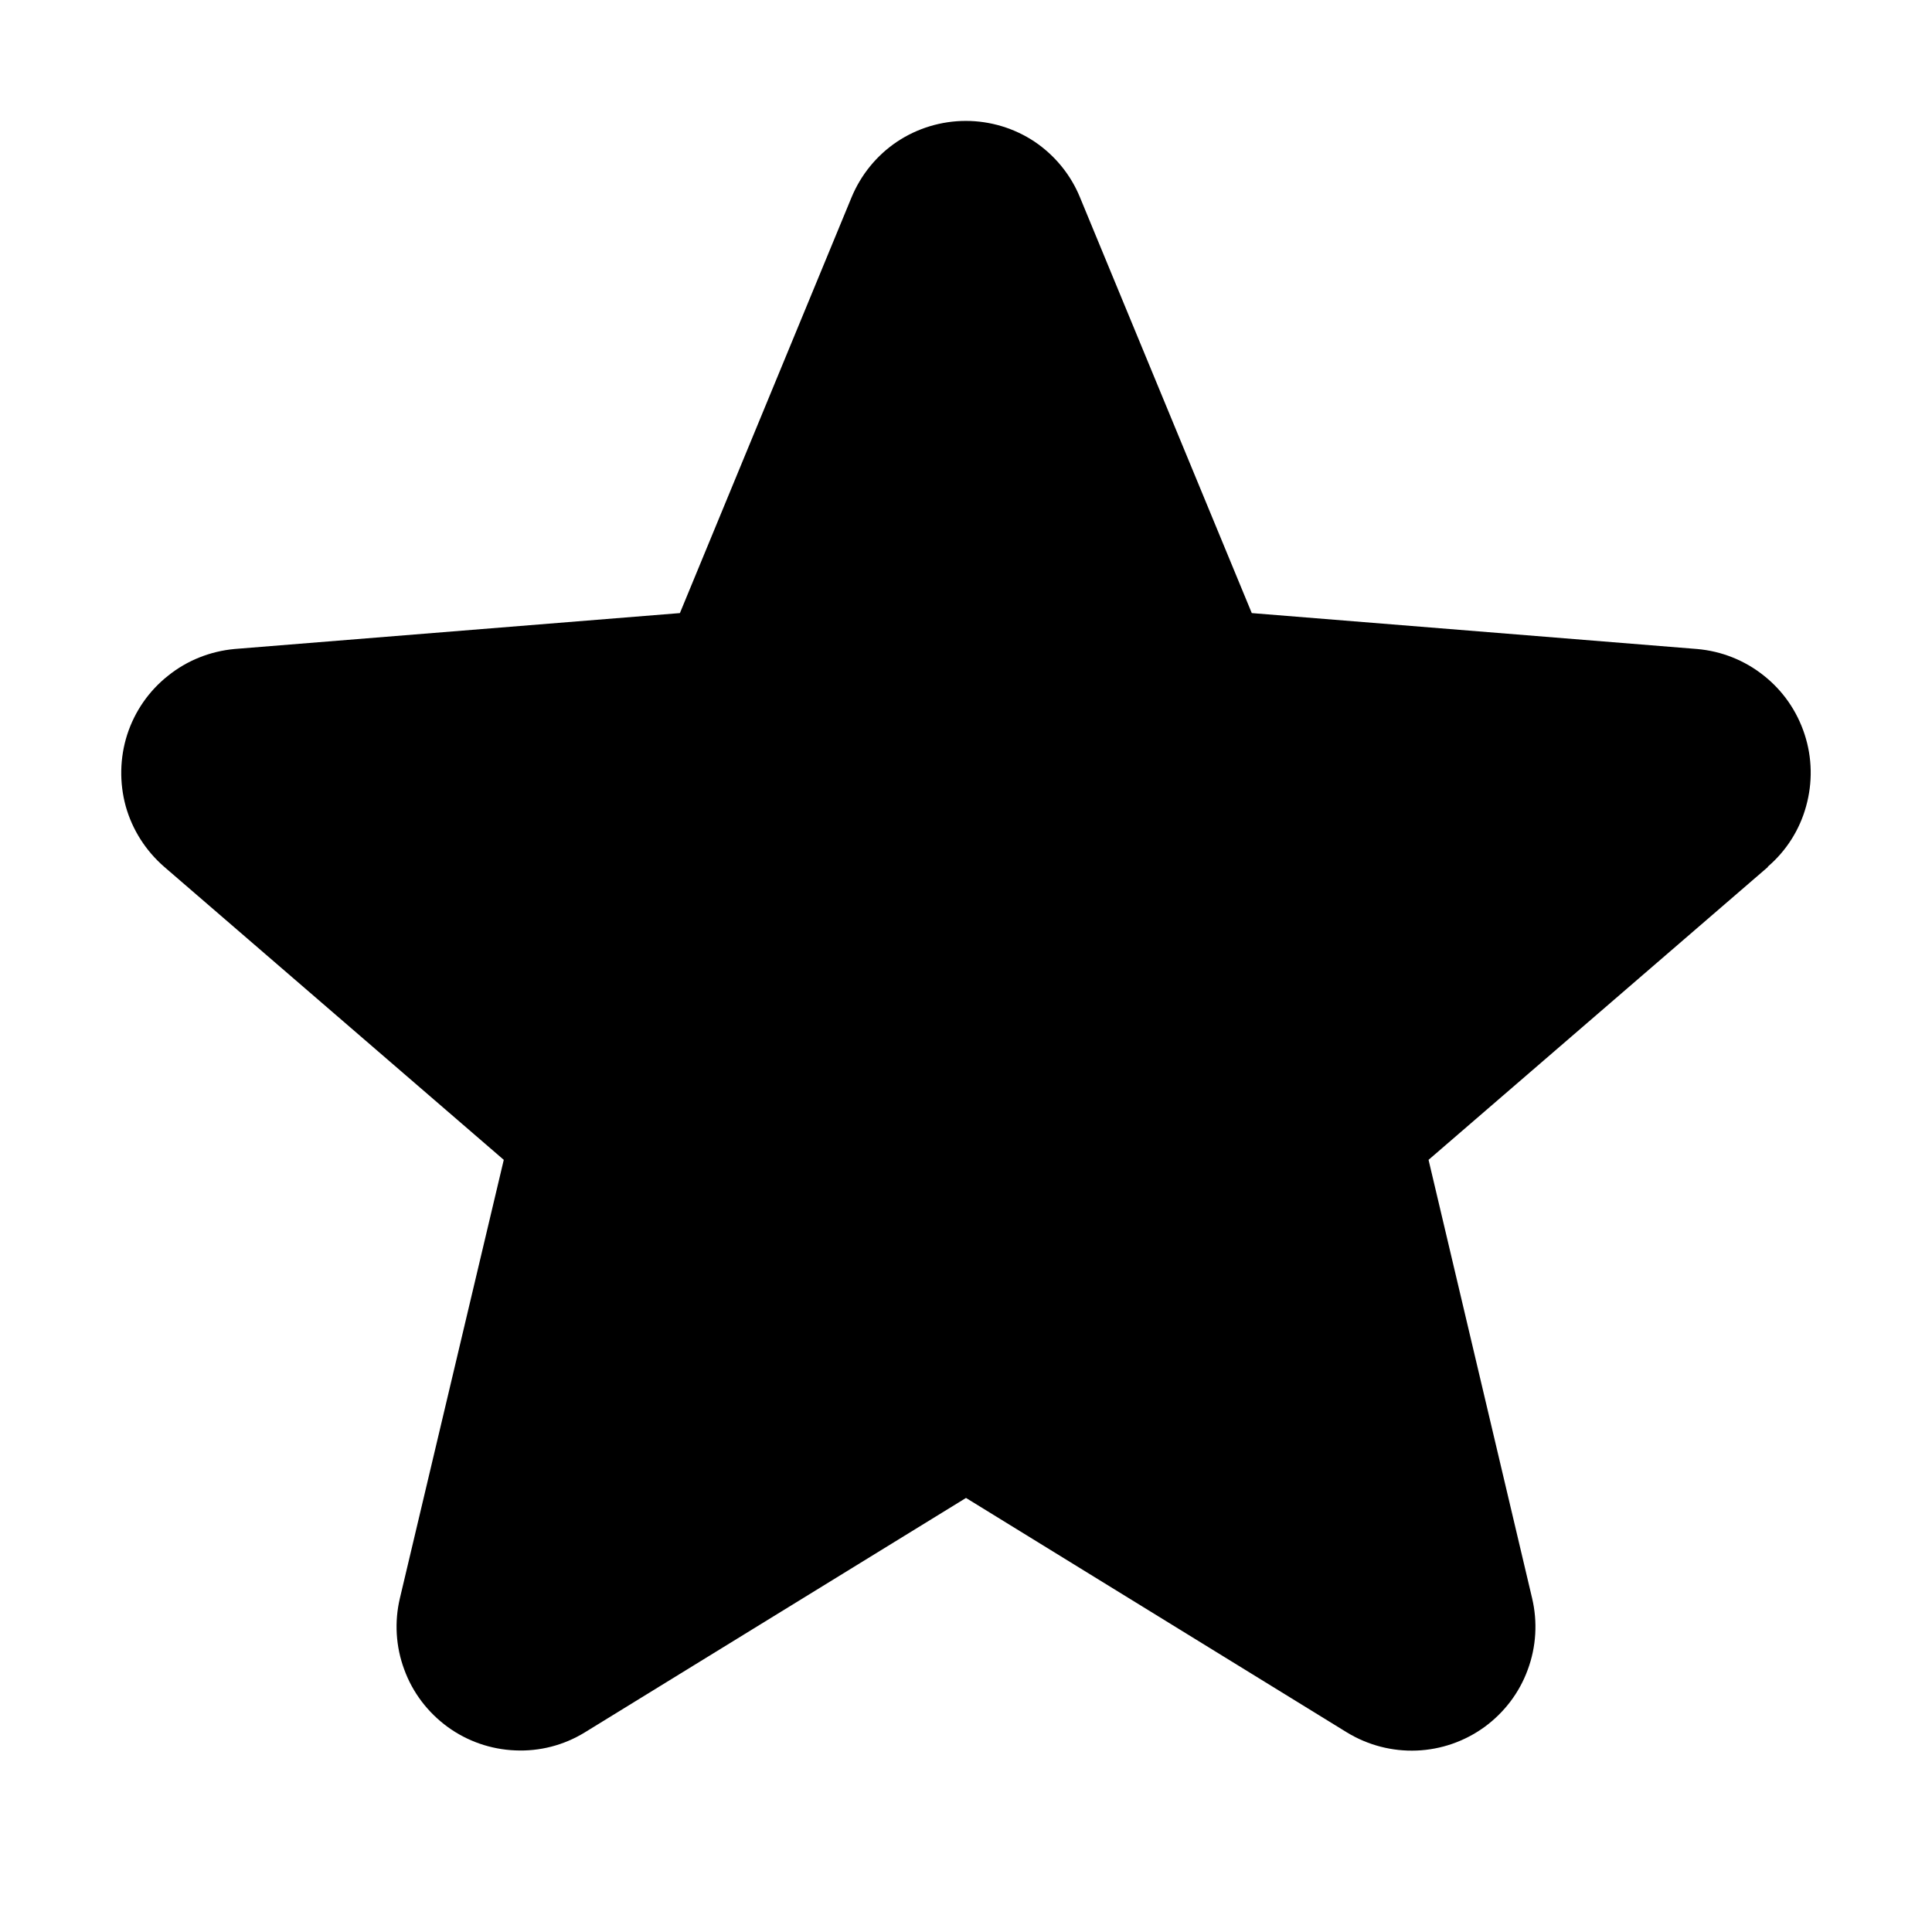
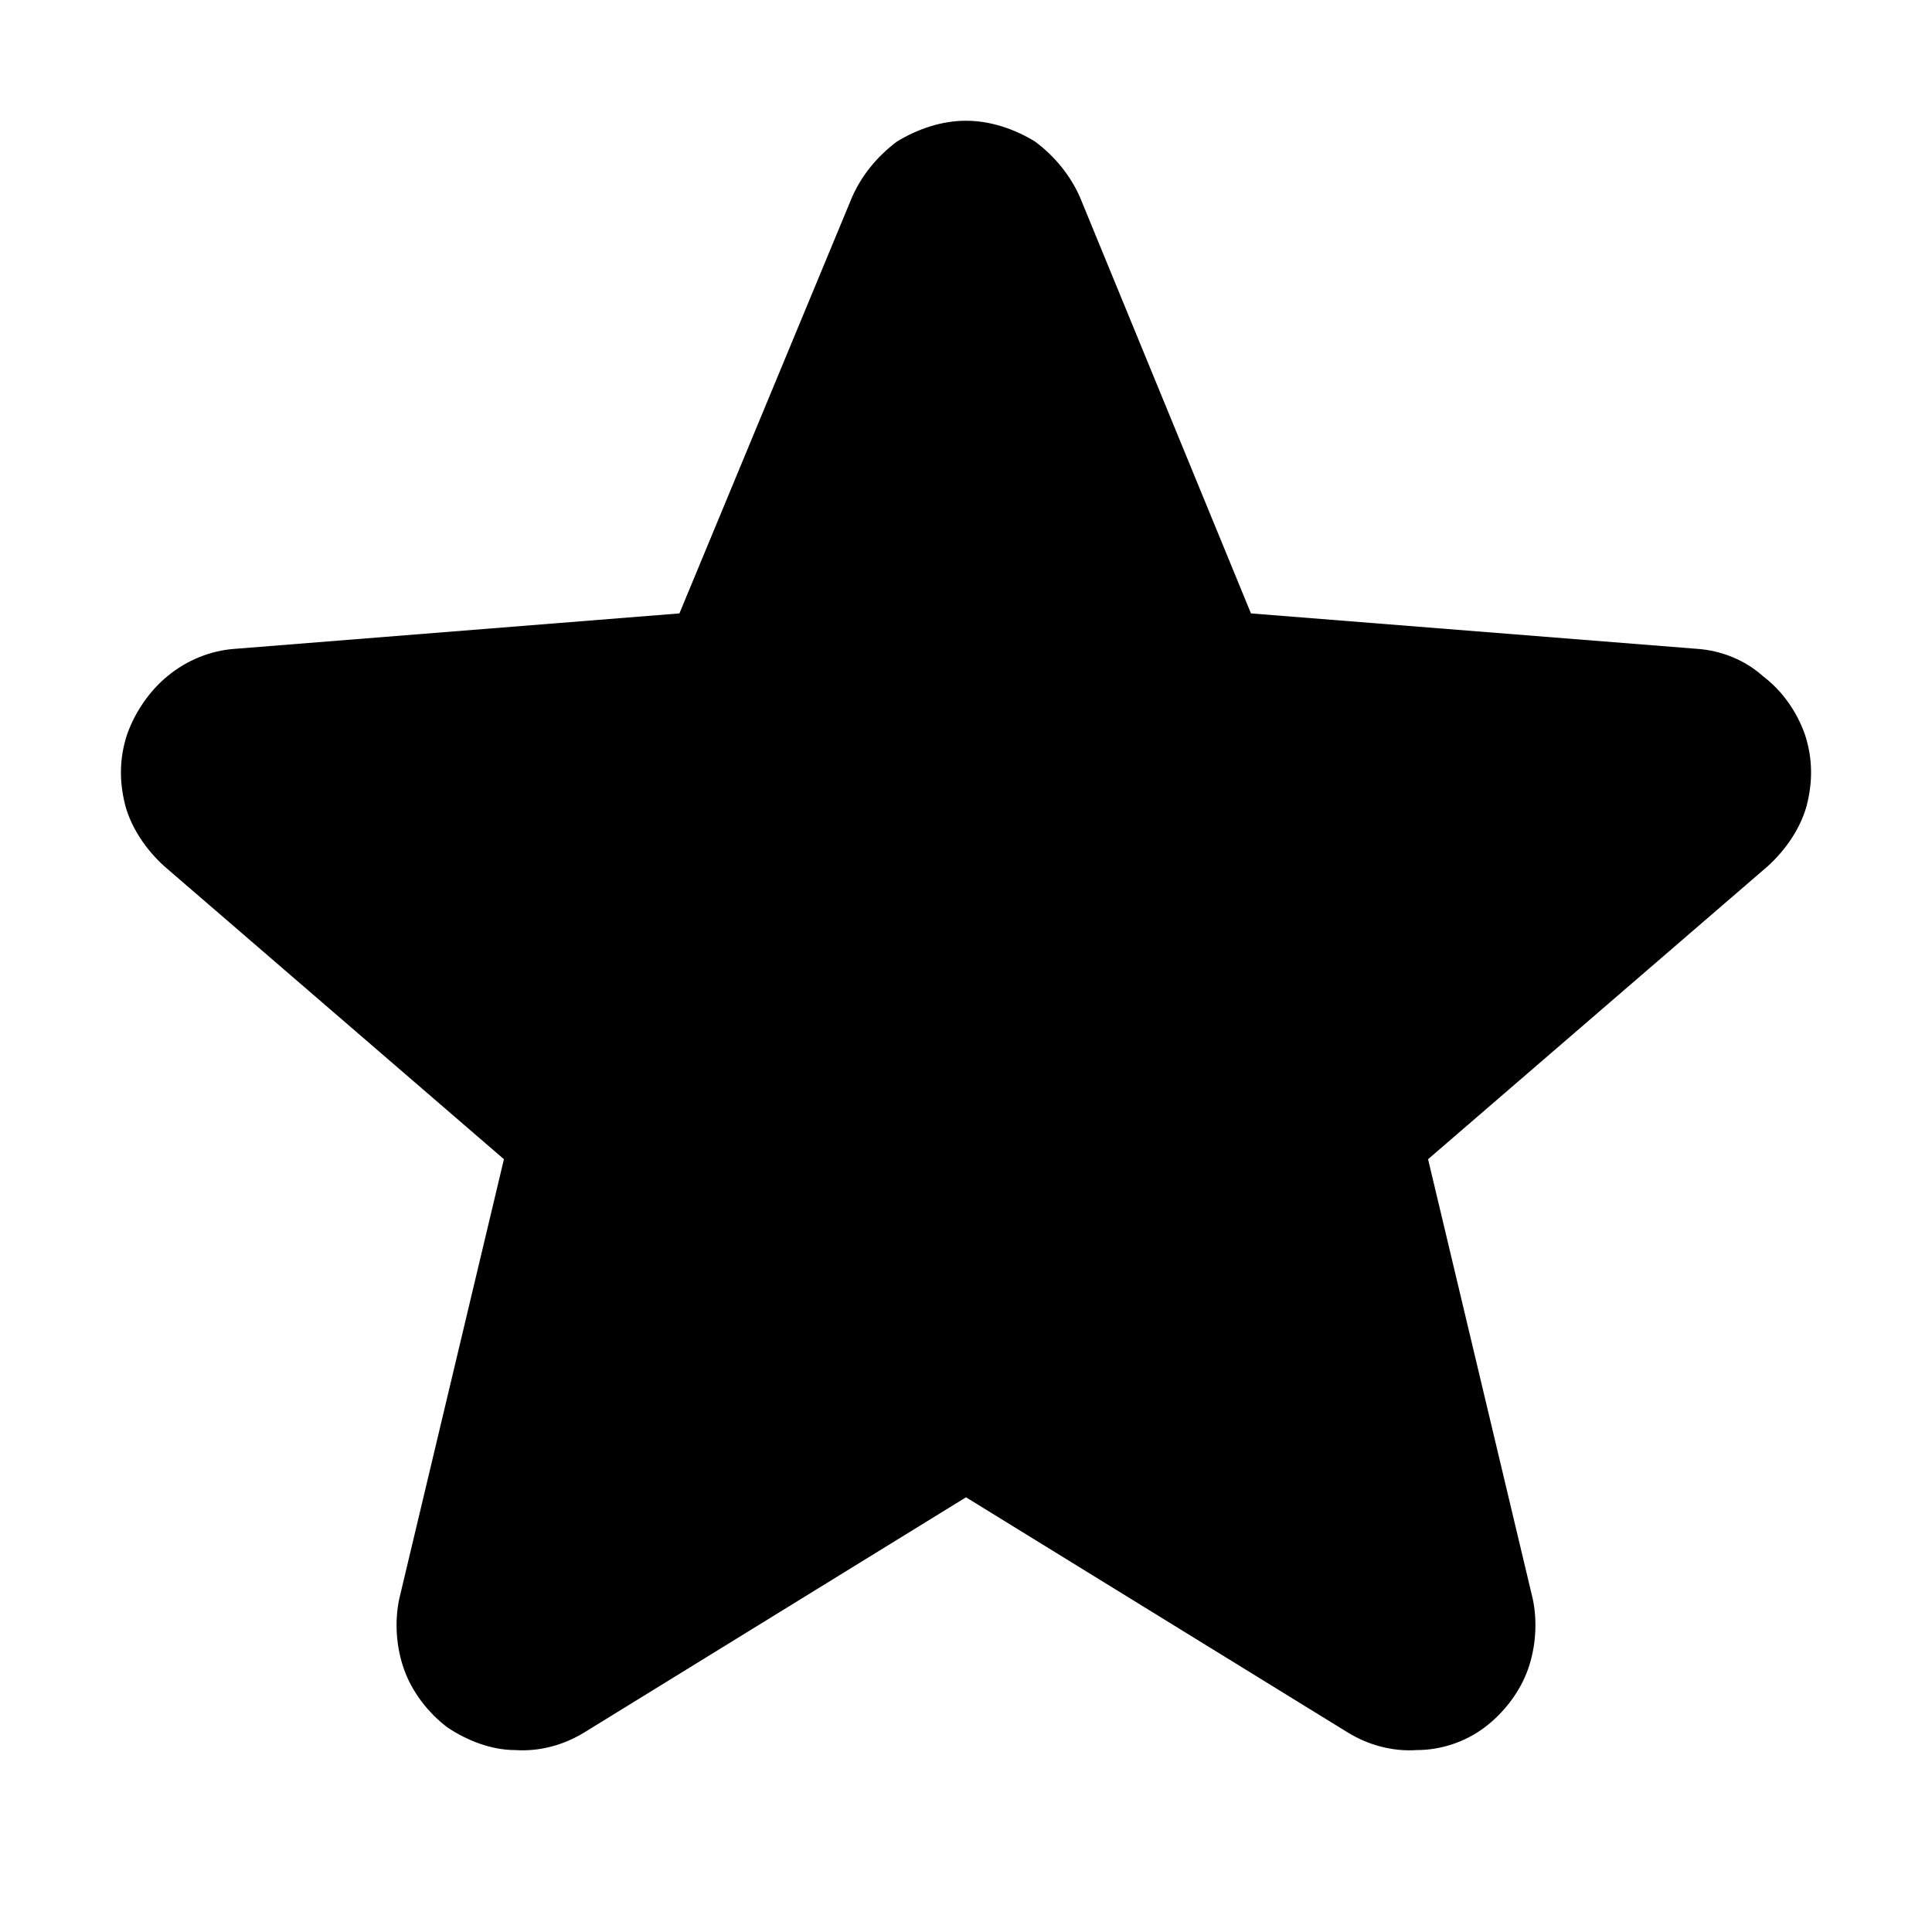
<svg xmlns="http://www.w3.org/2000/svg" width="12" height="12" viewBox="0 0 12 12" fill="none">
-   <g>
-     <path d="M10.982 5.384L8.873 7.204L9.516 9.926C9.551 10.073 9.542 10.229 9.489 10.371C9.437 10.514 9.343 10.637 9.22 10.727C9.097 10.816 8.951 10.867 8.799 10.873C8.647 10.879 8.497 10.84 8.367 10.761L6 9.304L3.631 10.761C3.502 10.84 3.352 10.879 3.2 10.872C3.049 10.866 2.902 10.815 2.78 10.726C2.657 10.636 2.563 10.513 2.511 10.37C2.458 10.228 2.449 10.073 2.484 9.926L3.129 7.204L1.02 5.384C0.905 5.284 0.822 5.154 0.781 5.008C0.741 4.862 0.744 4.707 0.79 4.563C0.837 4.418 0.925 4.291 1.044 4.197C1.162 4.102 1.306 4.045 1.457 4.031L4.223 3.808L5.289 1.226C5.347 1.086 5.445 0.965 5.572 0.88C5.698 0.796 5.847 0.751 5.999 0.751C6.151 0.751 6.3 0.796 6.426 0.88C6.552 0.965 6.651 1.086 6.708 1.226L7.775 3.808L10.54 4.031C10.692 4.044 10.836 4.101 10.955 4.196C11.074 4.29 11.162 4.417 11.209 4.562C11.256 4.706 11.259 4.861 11.218 5.008C11.178 5.154 11.095 5.285 10.979 5.384L10.982 5.384Z" fill="currentColor" />
-   </g>
+   <path d="M10.98 5.38L8.87 7.2L9.52 9.93C9.55 10.07 9.54 10.23 9.49 10.37C9.44 10.51 9.34 10.64 9.22 10.73C9.1 10.82 8.95 10.87 8.8 10.87C8.65 10.88 8.5 10.84 8.37 10.76L6 9.3L3.63 10.76C3.5 10.84 3.35 10.88 3.2 10.87C3.05 10.87 2.9 10.81 2.78 10.73C2.66 10.64 2.56 10.51 2.51 10.37C2.46 10.23 2.45 10.07 2.48 9.93L3.13 7.2L1.02 5.38C0.91 5.28 0.82 5.15 0.78 5.01C0.74 4.86 0.74 4.71 0.79 4.56C0.84 4.42 0.93 4.29 1.04 4.2C1.16 4.1 1.31 4.04 1.46 4.03L4.22 3.81L5.29 1.23C5.35 1.09 5.45 0.97 5.57 0.88C5.7 0.8 5.85 0.75 6 0.75C6.15 0.75 6.3 0.8 6.43 0.88C6.55 0.97 6.65 1.09 6.71 1.23L7.77 3.81L10.54 4.03C10.69 4.04 10.84 4.1 10.95 4.2C11.07 4.29 11.16 4.42 11.21 4.56C11.26 4.71 11.26 4.86 11.22 5.01C11.18 5.15 11.09 5.28 10.98 5.38L10.98 5.38Z" fill="currentColor" />
</svg>
